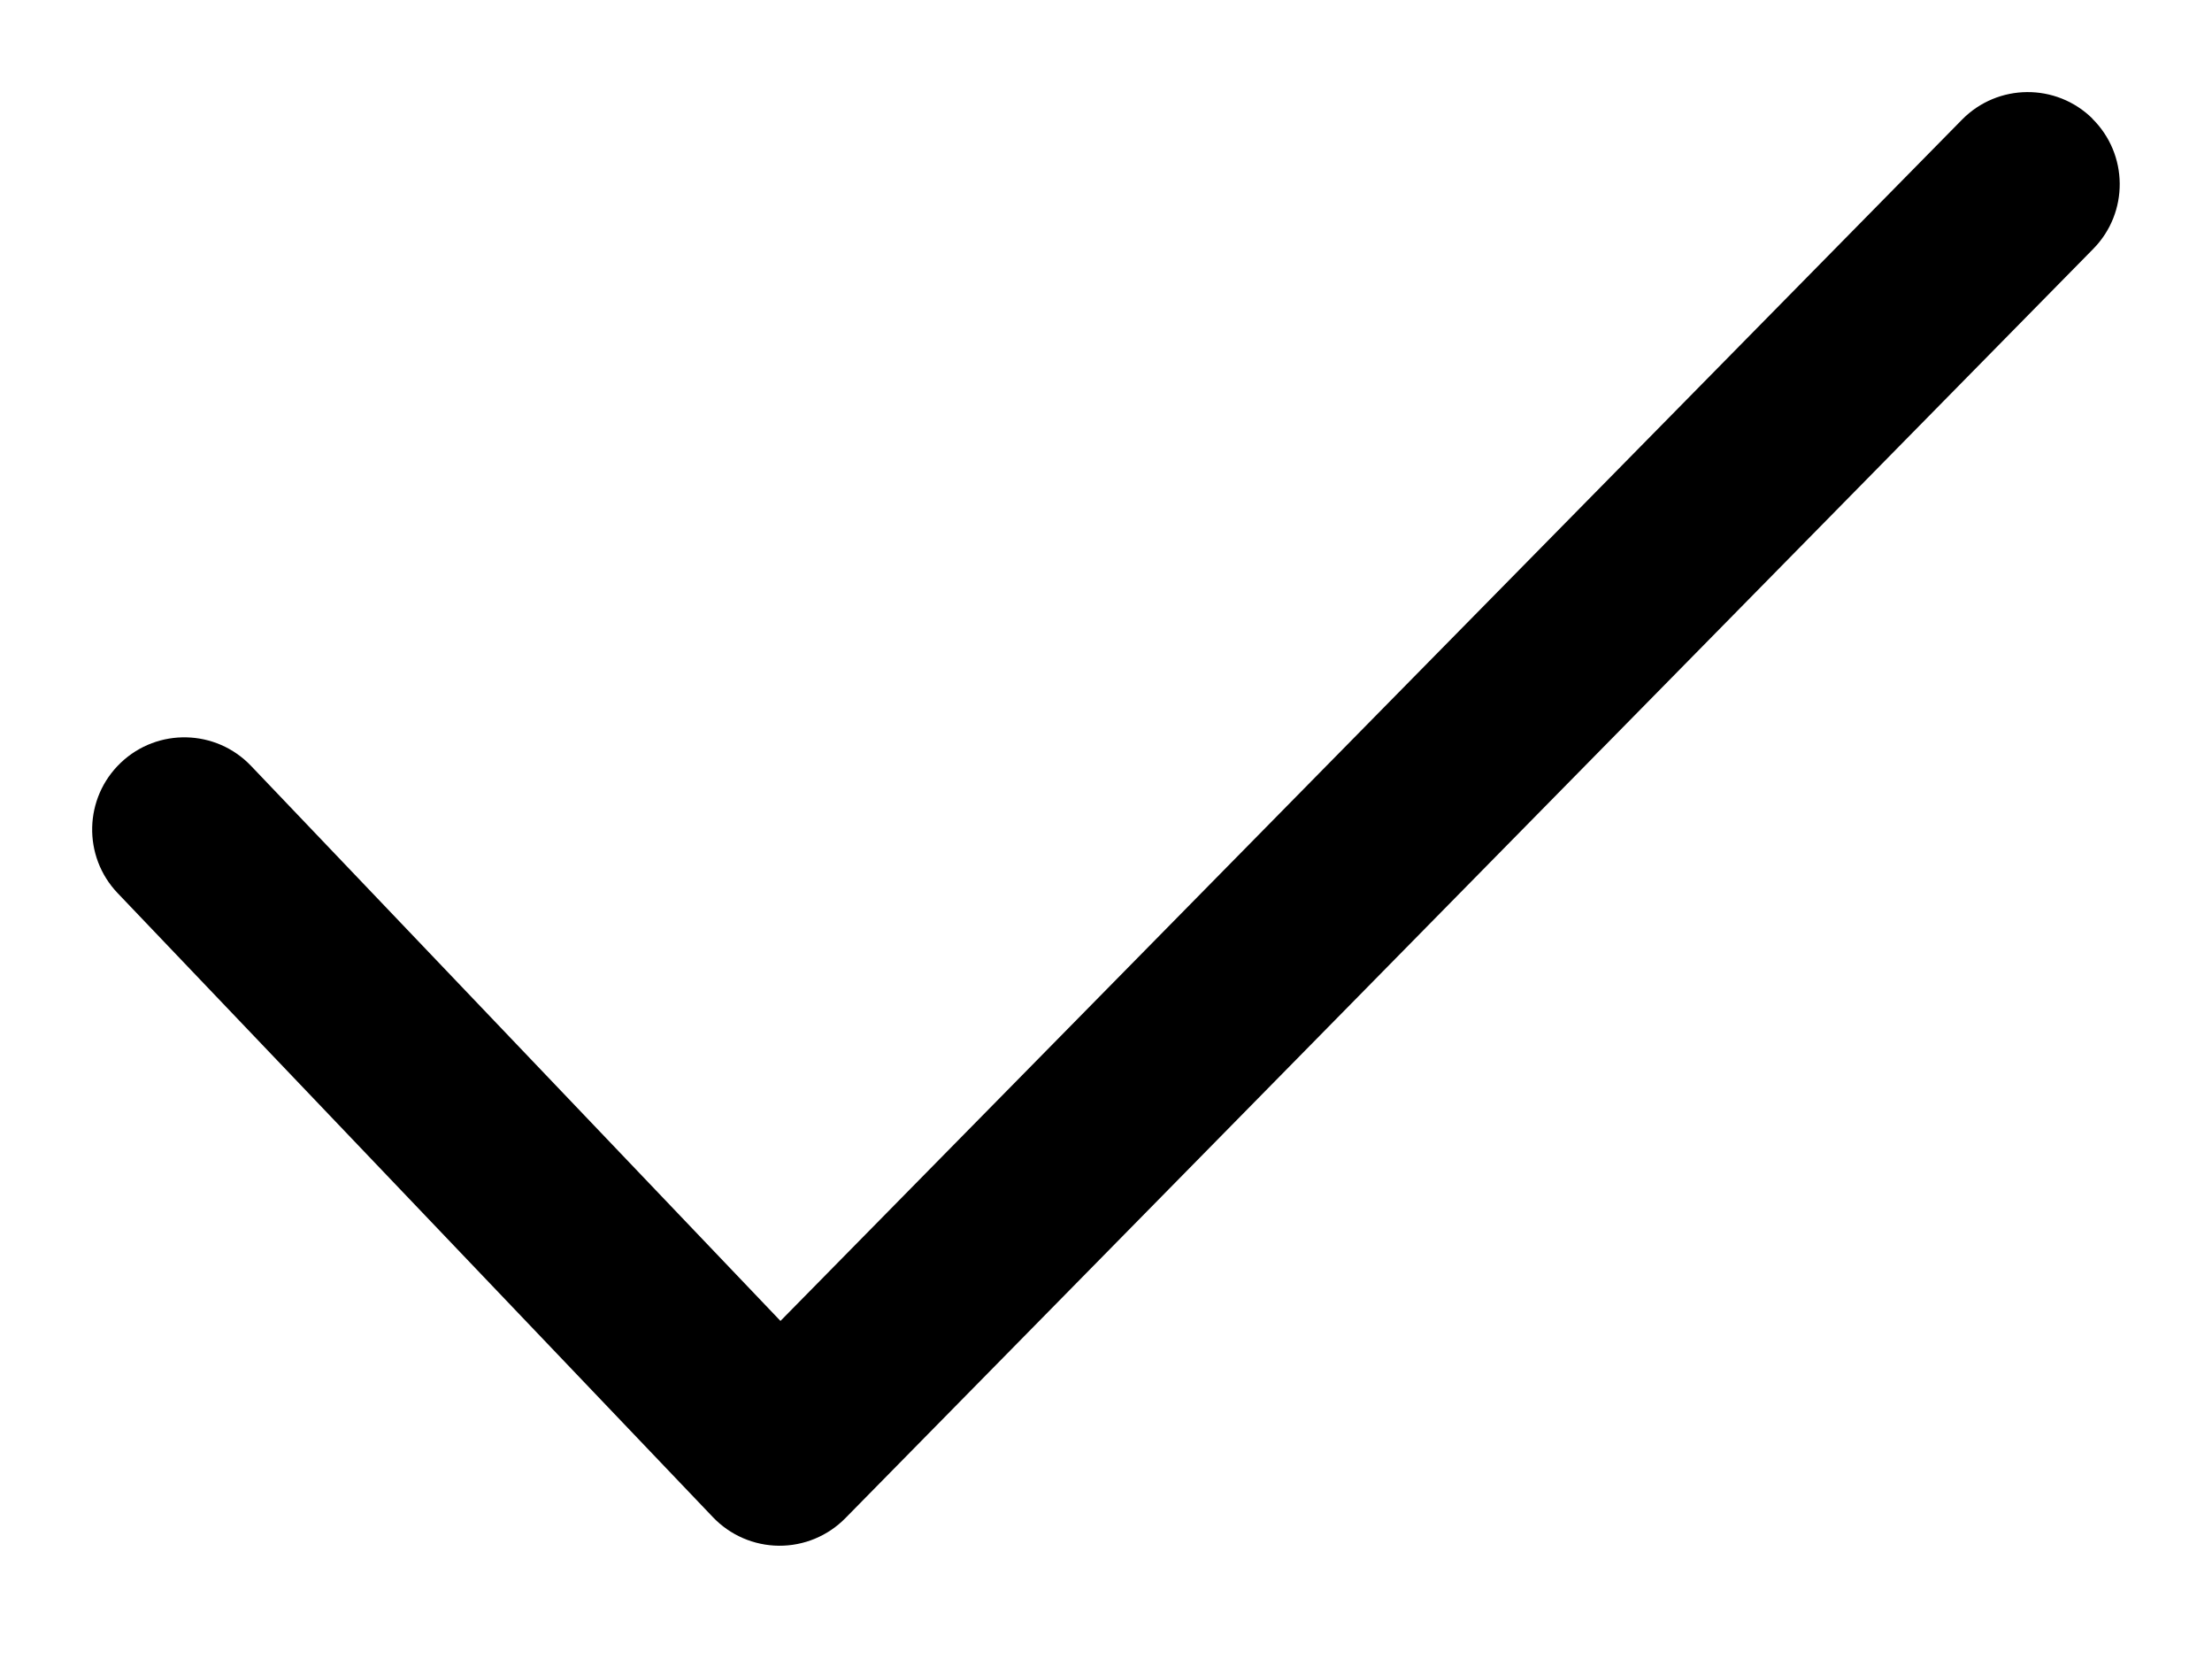
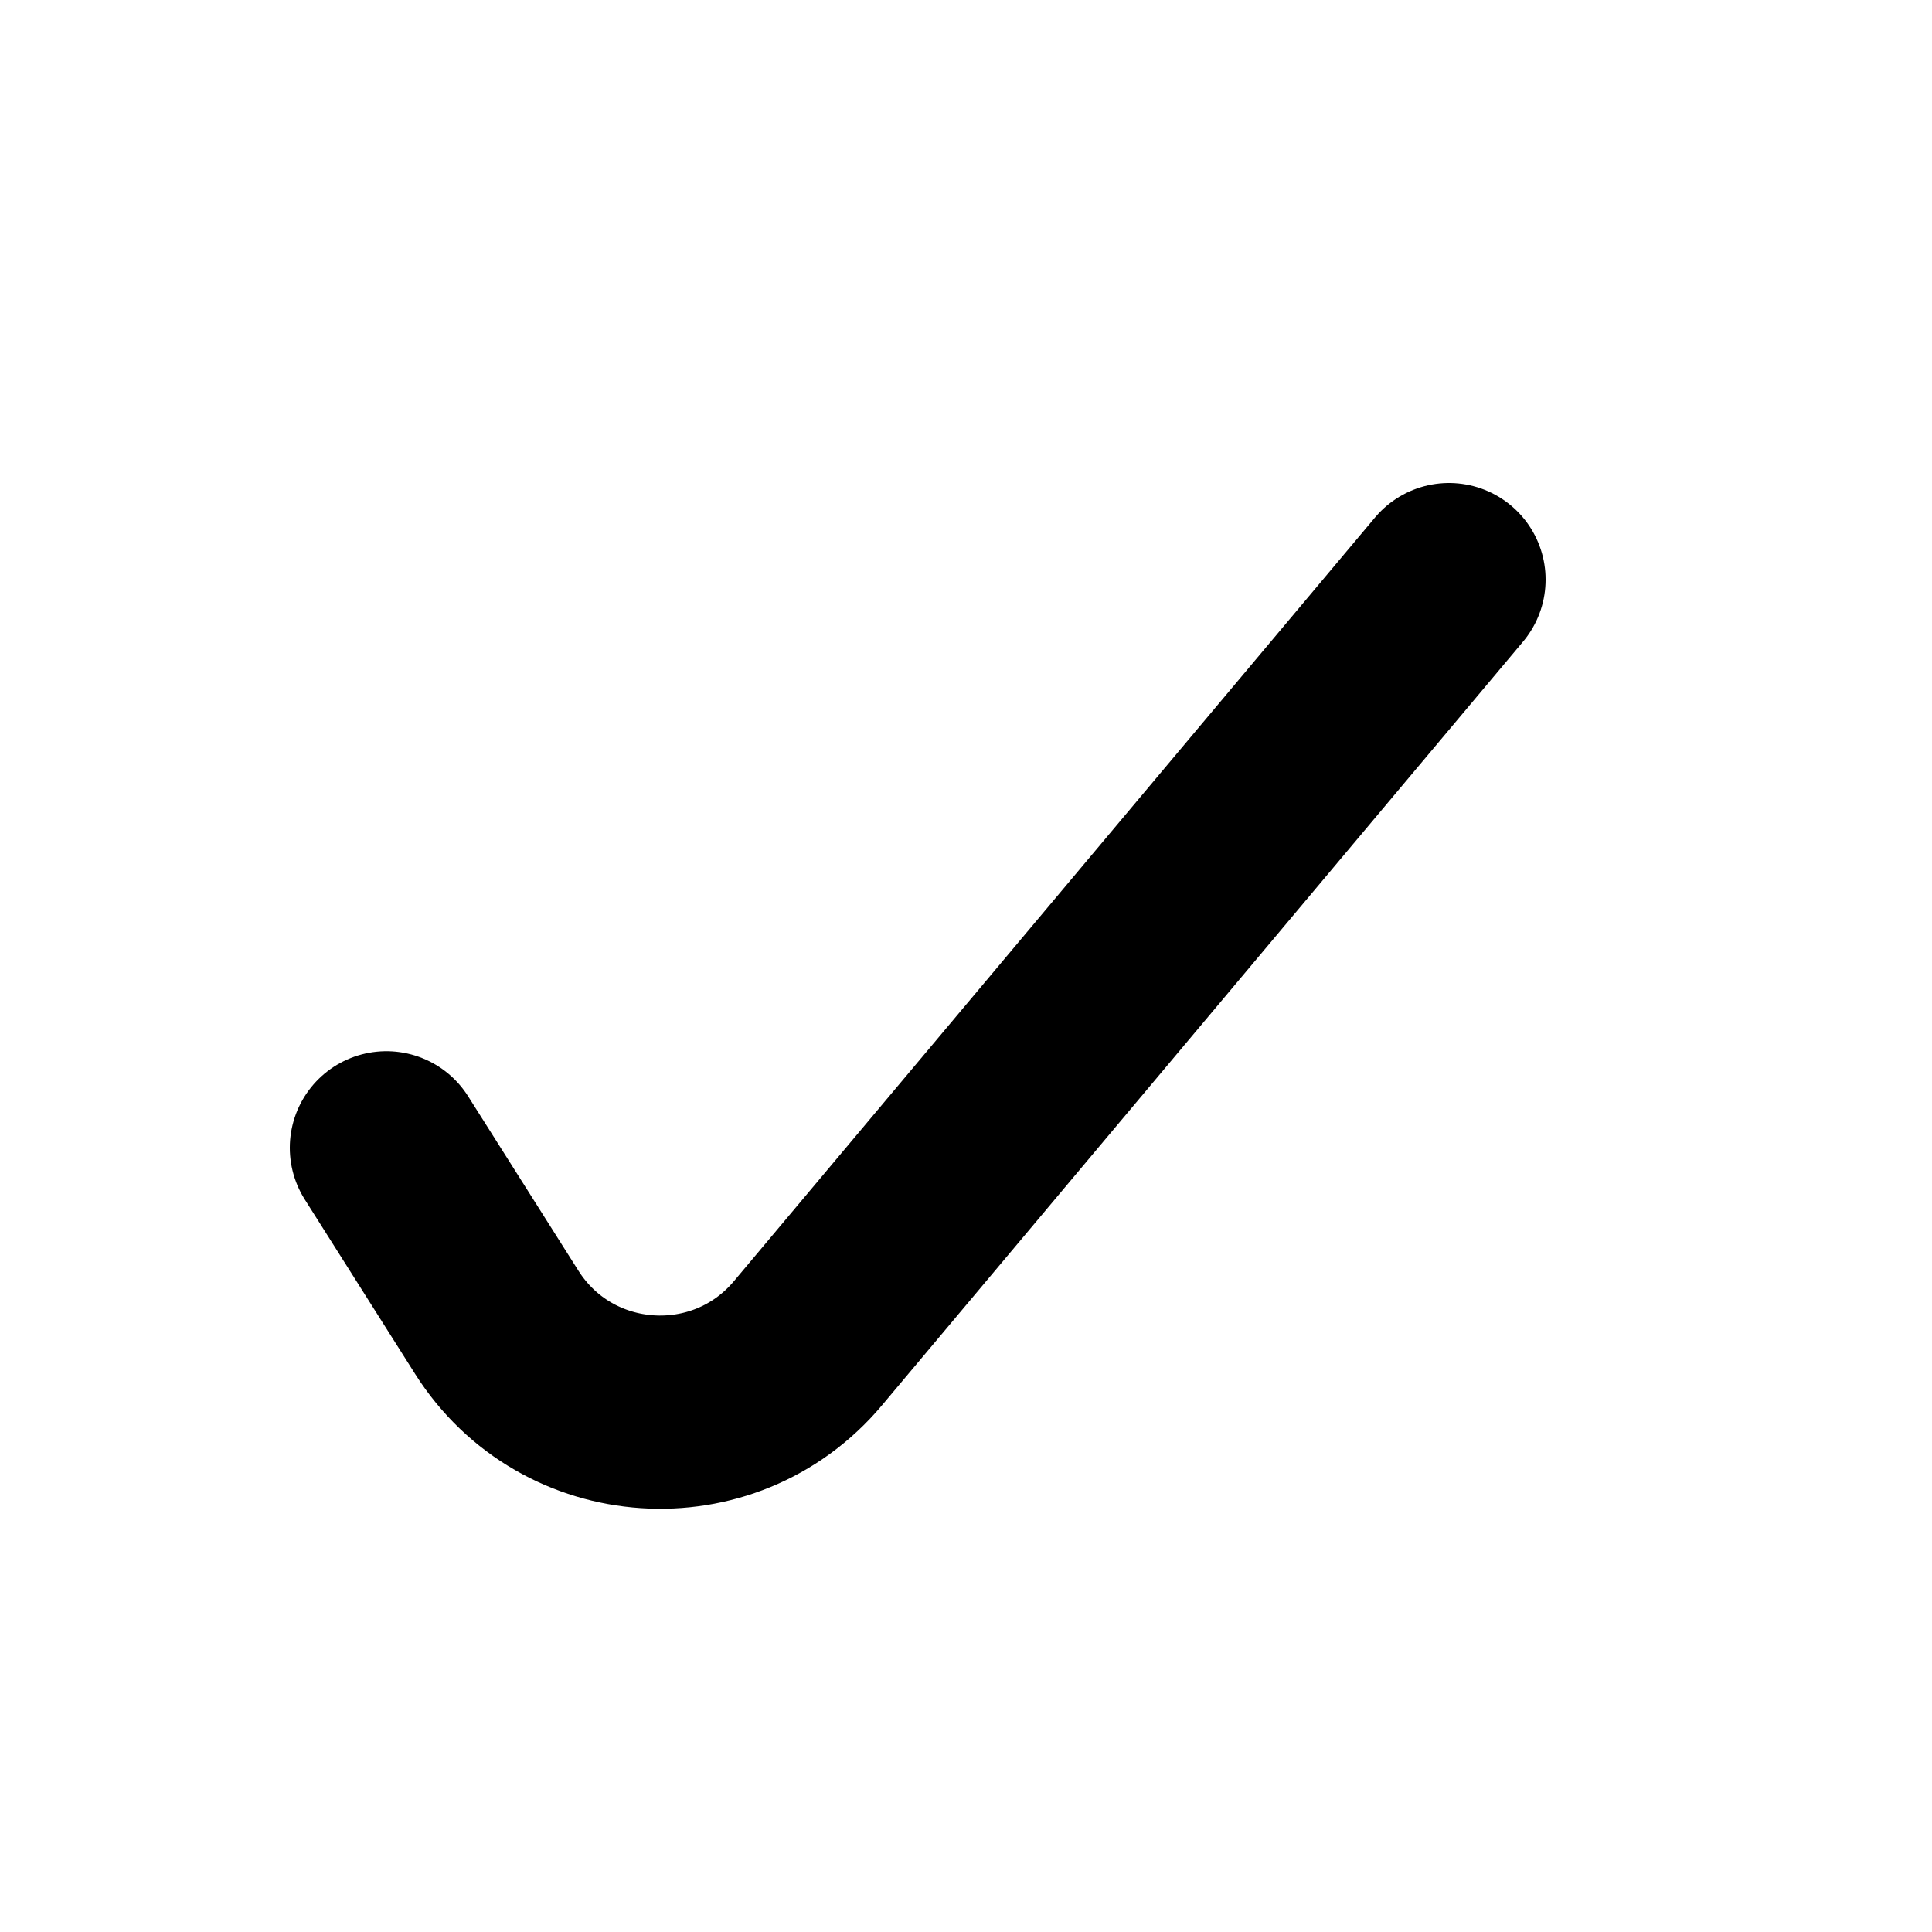
- <svg xmlns="http://www.w3.org/2000/svg" fill="none" class="icon icon-checkmark" viewBox="0 0 12 9">
-   <path fill="currentColor" fill-rule="evenodd" d="M11.35.643a.5.5 0 0 1 .006.707l-6.77 6.886a.5.5 0 0 1-.719-.006L.638 4.845a.5.5 0 1 1 .724-.69l2.872 3.011 6.41-6.517a.5.5 0 0 1 .707-.006z" clip-rule="evenodd" />
+ <svg xmlns="http://www.w3.org/2000/svg" width="20" height="20" viewBox="0 0 20 20" fill="none">
+   <path d="M4 11.882L5.142 13.688C5.866 14.832 7.494 14.941 8.364 13.905L15 6" stroke="black" stroke-width="2" stroke-linecap="round" />
</svg>
